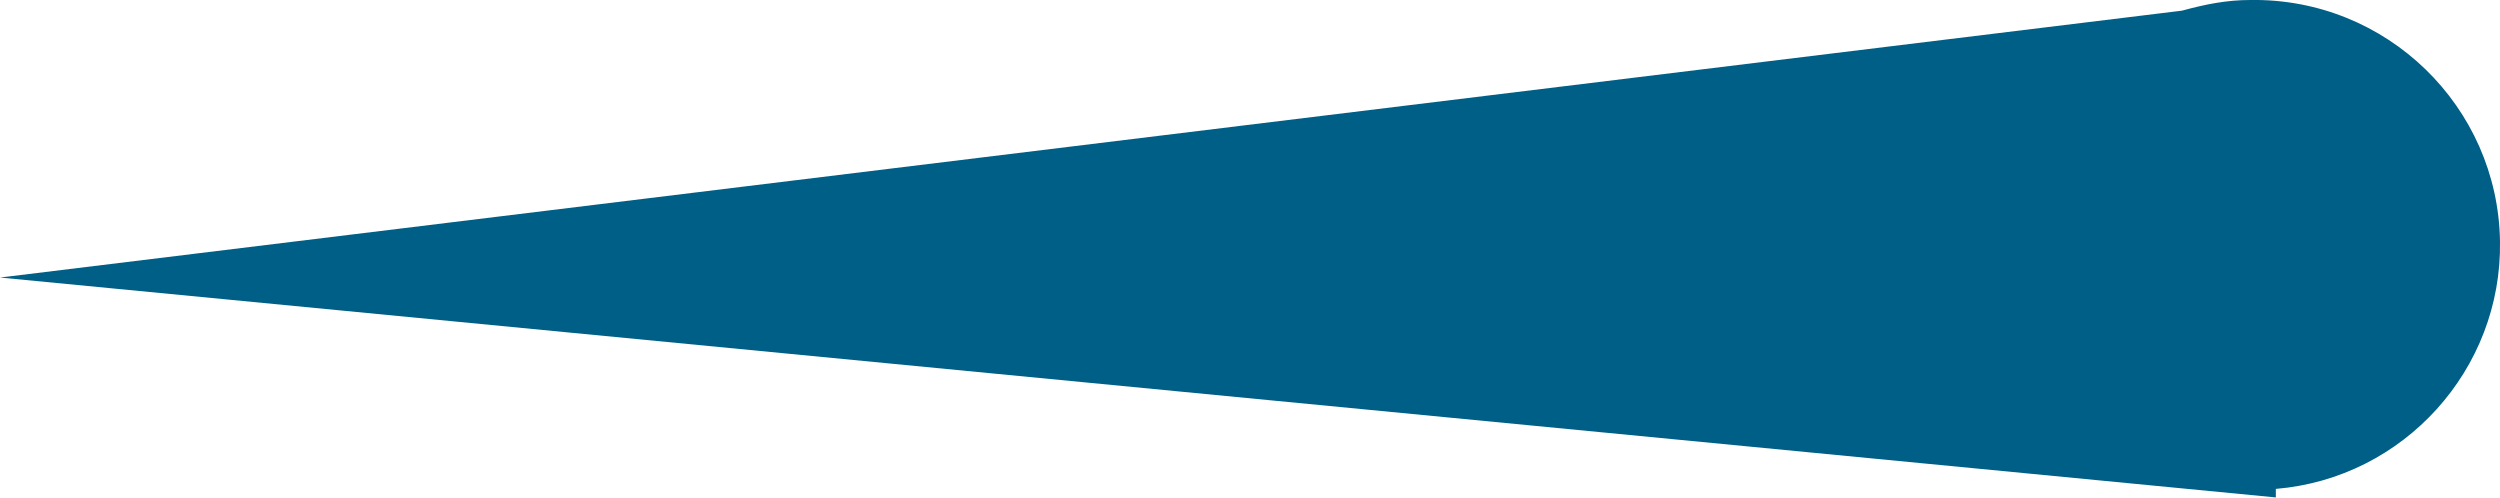
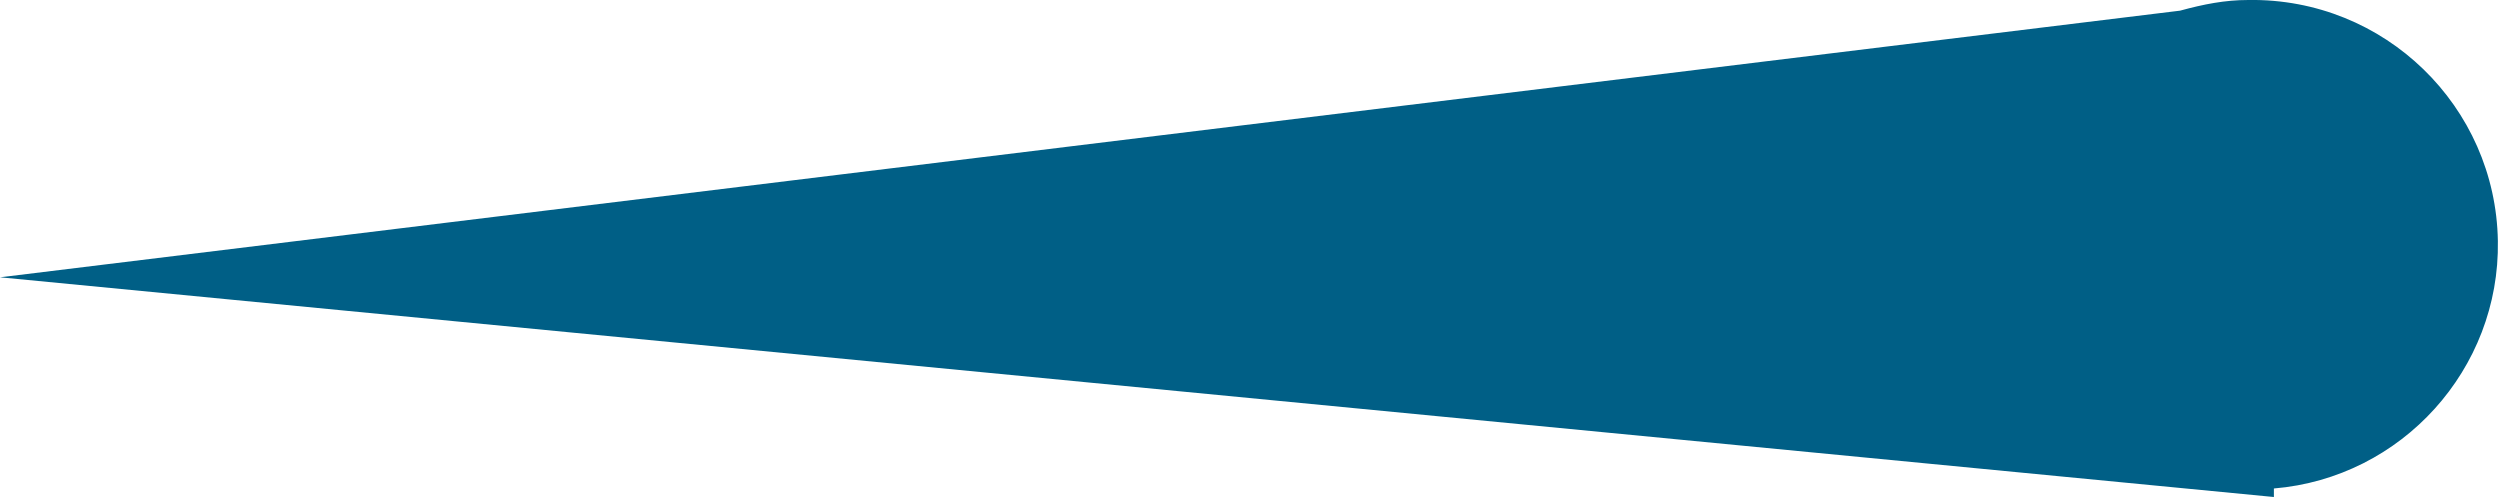
- <svg xmlns="http://www.w3.org/2000/svg" version="1.1" width="117.15 px" height="23.31 px" id="Layer_1" x="0px" y="0px" viewBox="0 0 117.1 23.3" style="enable-background:new 0 0 117.1 23.3;" xml:space="preserve">
+ <svg xmlns="http://www.w3.org/2000/svg" version="1.1" id="Layer_1" x="0px" y="0px" viewBox="0 0 117.2 23.3" style="enable-background:new 0 0 117.2 23.3;" xml:space="preserve">
  <style type="text/css">
	.st0{fill:#005F86;}
</style>
-   <path class="st0" d="M0,13L102.2,0.5c1.1-0.3,2.1-0.5,3.2-0.5c6.4-0.1,11.6,5,11.7,11.3c0.1,6-4.5,11.1-10.5,11.6l0,0.4L0,13z" />
+   <path class="st0" d="M0,13L102.2,0.5c1.1-0.3,2.1-0.5,3.2-0.5c6.4-0.1,11.6,5,11.7,11.3c0.1,6-4.5,11.1-10.5,11.6v0.4L0,13z" />
</svg>
